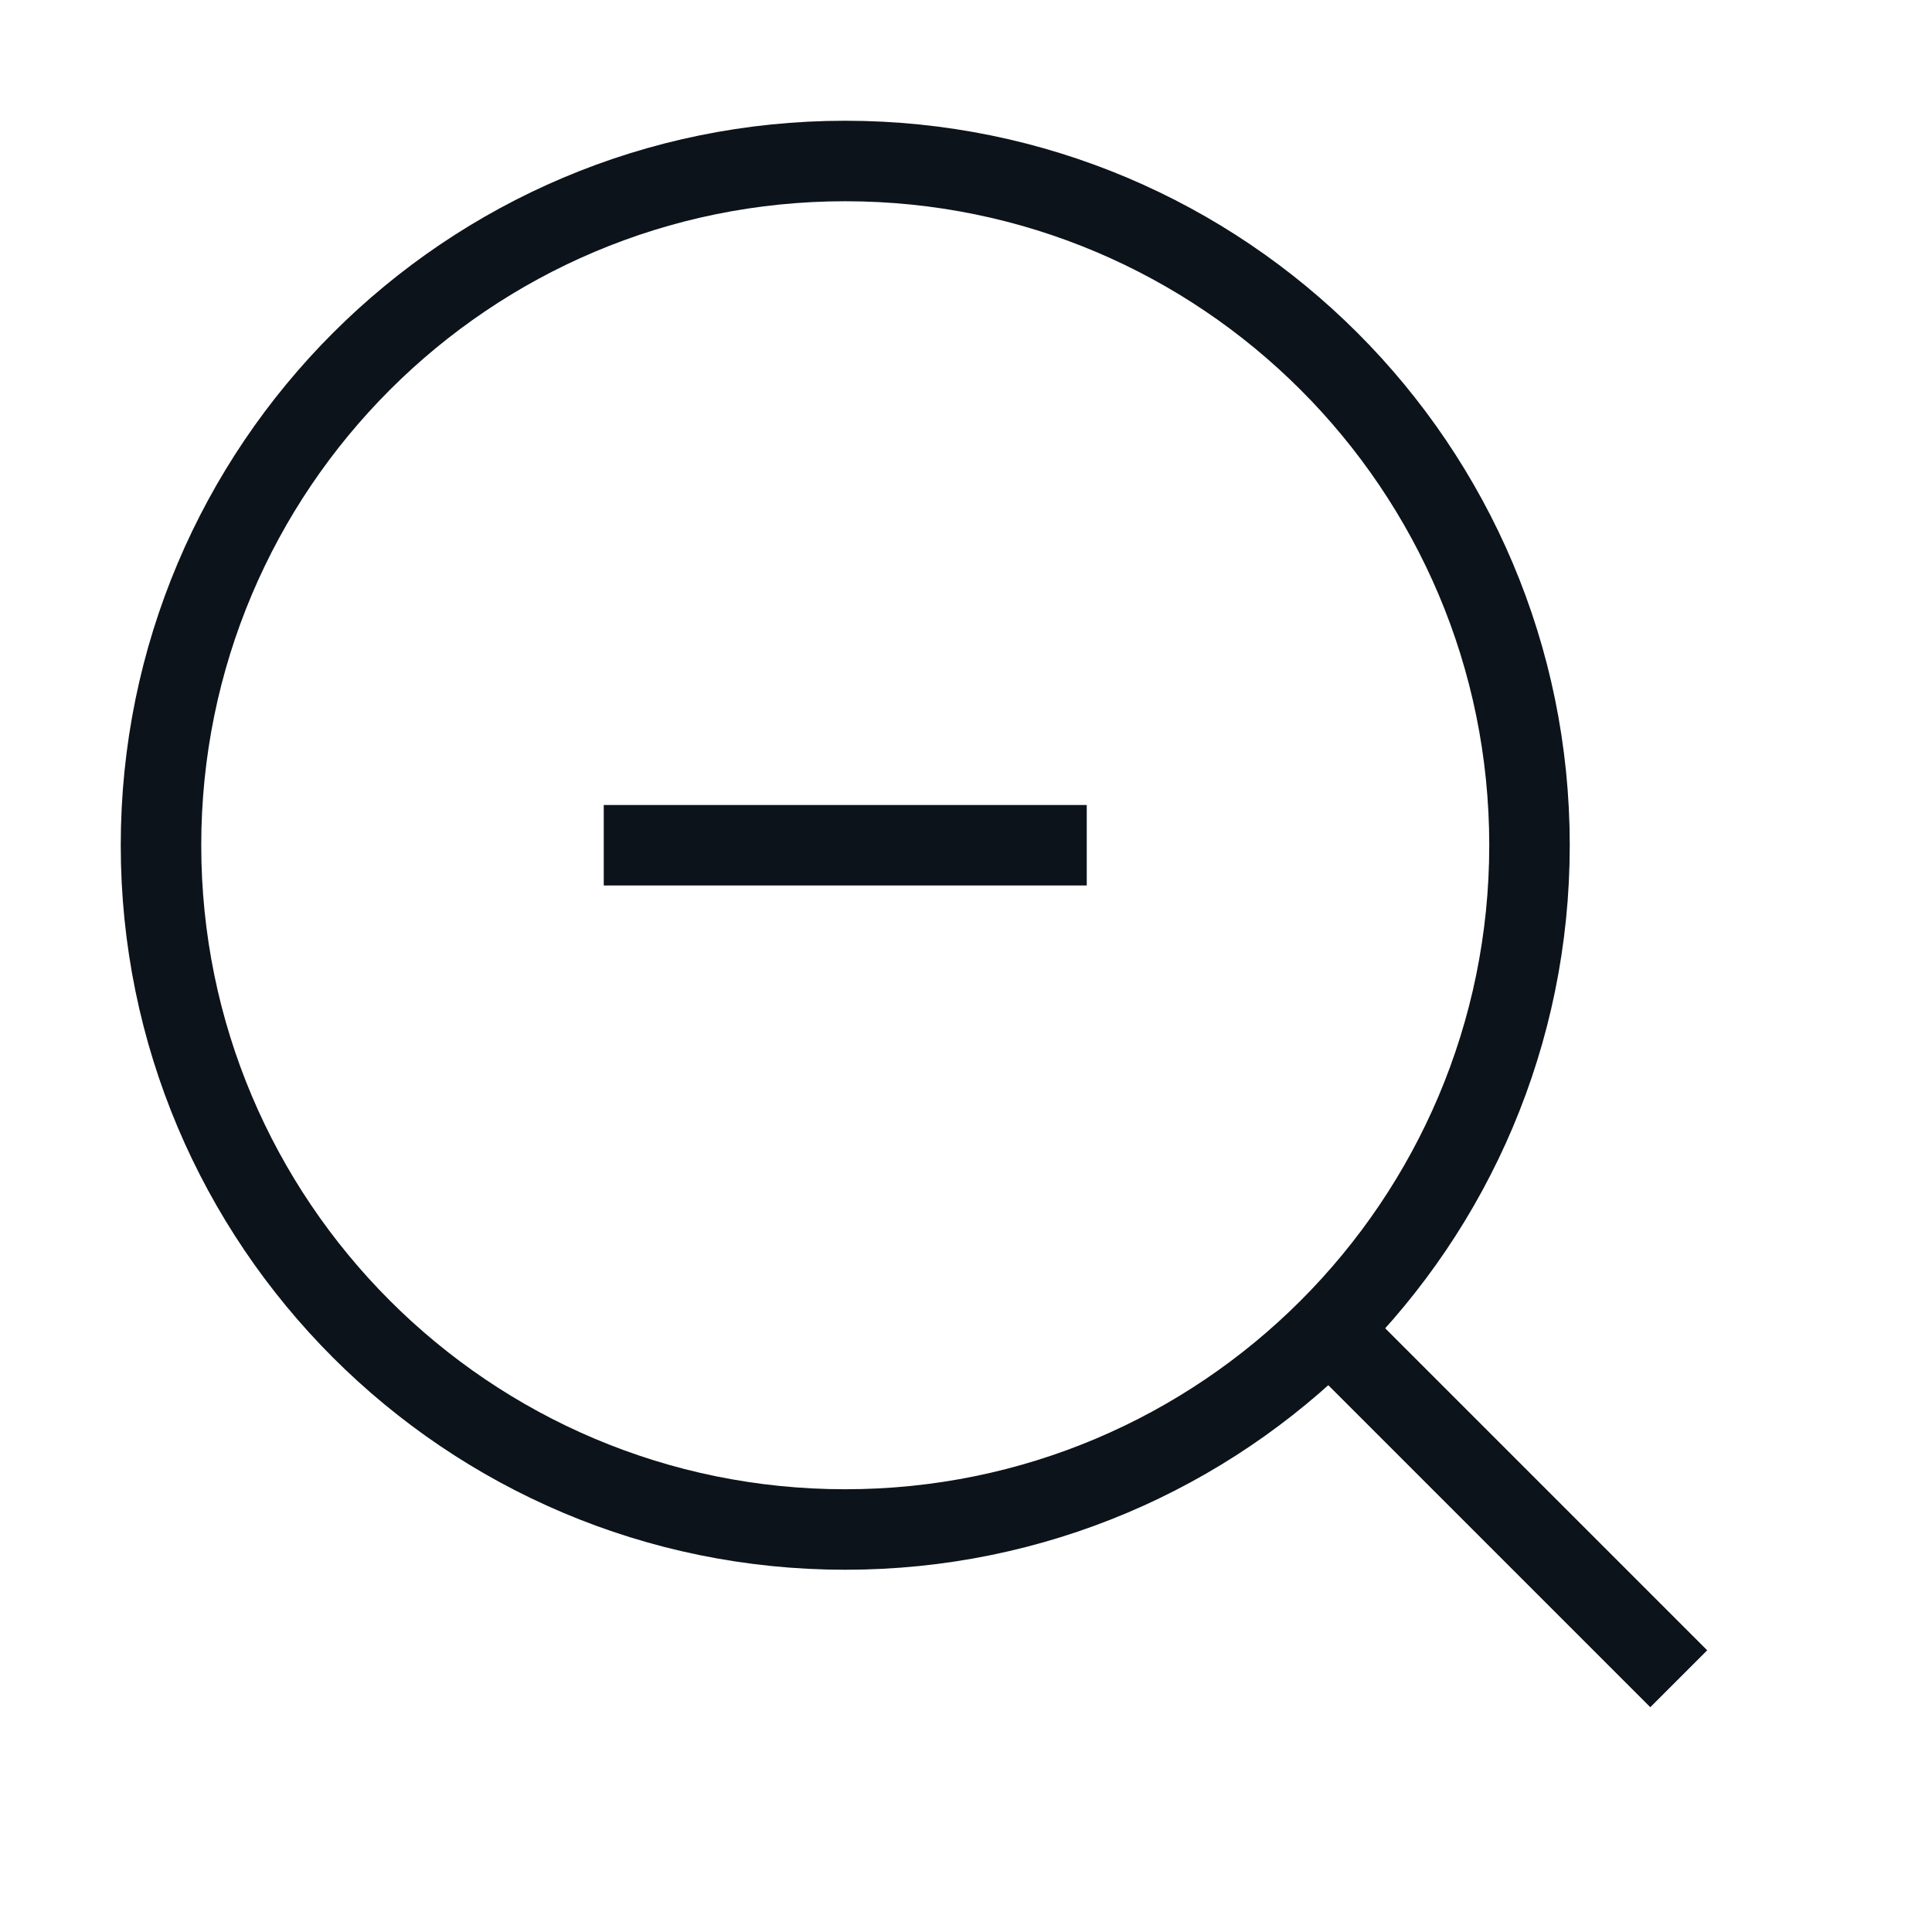
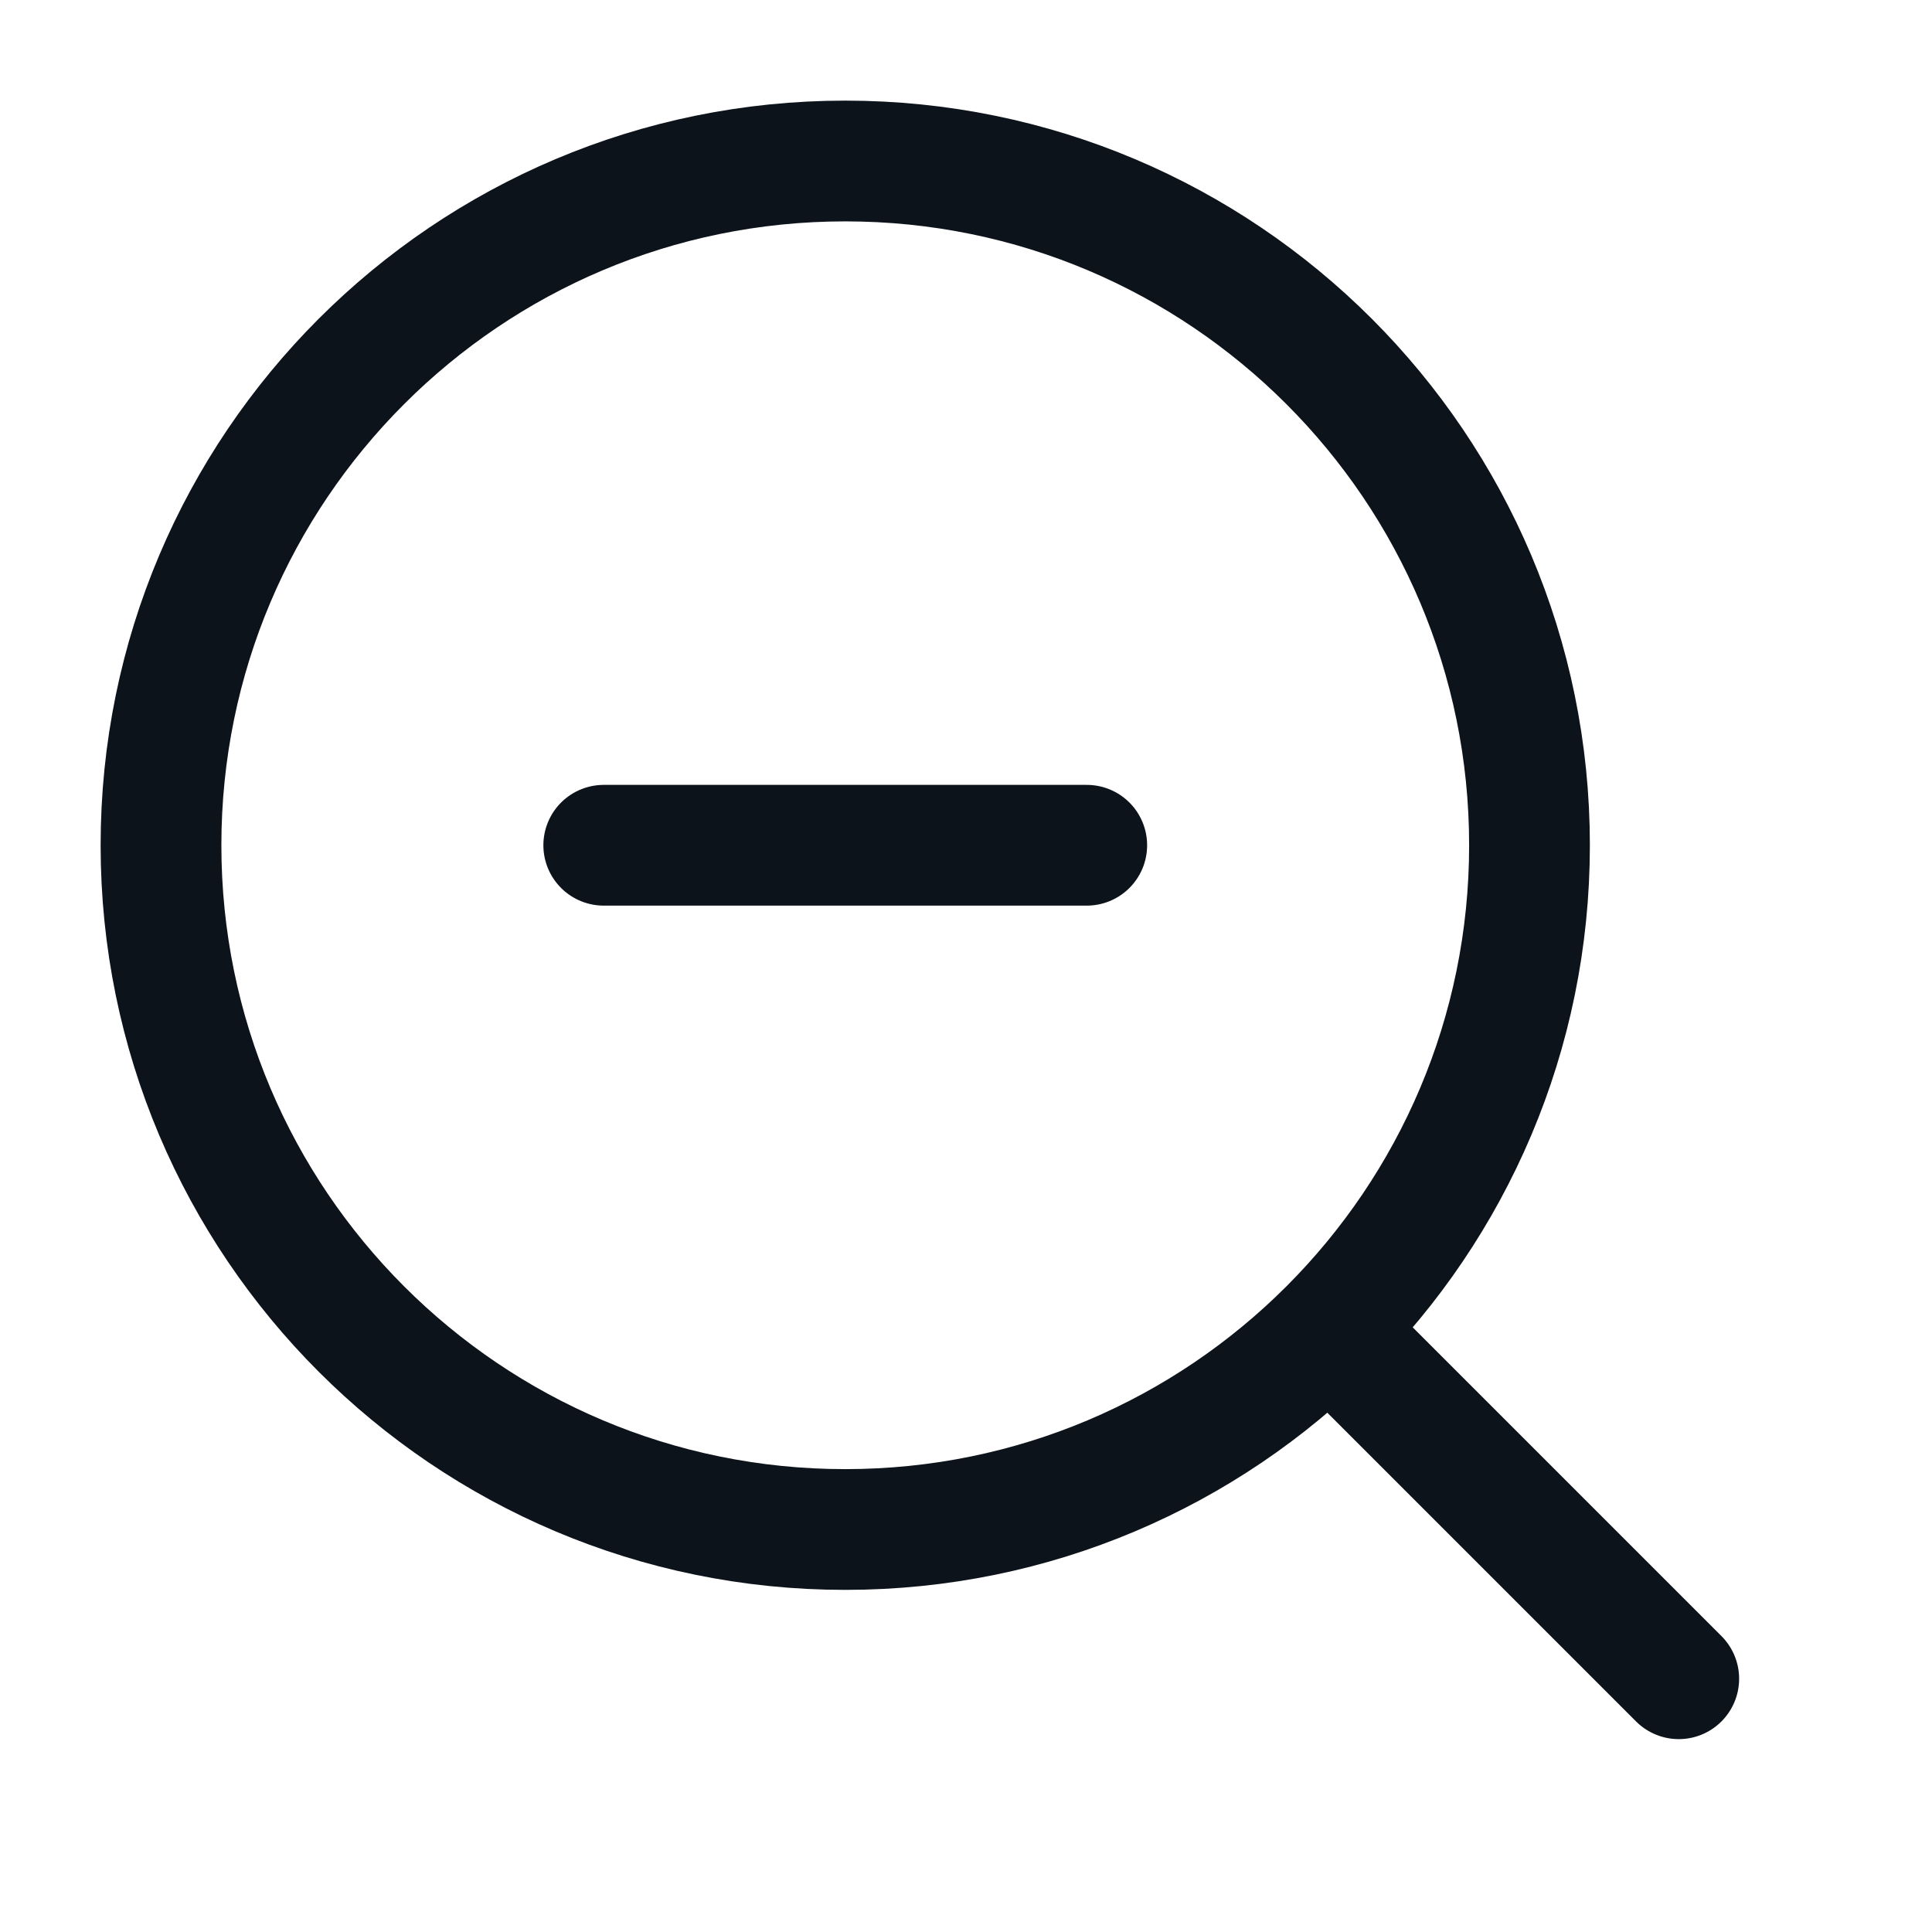
- <svg fill="none" viewBox="0 0 24 24">
-   <path fill="#F5F5F5" d="M0 0h24v24H0z" />
-   <path fill="white" d="M-264.666-437.5h793v822h-793z" />
-   <path stroke="#0D131A" d="M10.5 19a8.5 8.5 0 1 0 0-17 8.5 8.5 0 0 0 0 17Zm-3-8.5h6m3.11 6.11 4.244 4.244" />
+ <svg xmlns="http://www.w3.org/2000/svg" width="24" height="24" viewBox="0 0 24 24" fill="none">
+   <rect width="24" height="24" fill="#F5F5F5" />
+   <rect width="793" height="822" transform="translate(-264.666 -437.5)" fill="white" />
+   <path d="M10.5 19C15.194 19 19 15.194 19 10.5C19 5.806 15.194 2 10.5 2C5.806 2 2 5.806 2 10.5C2 15.194 5.806 19 10.5 19Z" stroke="#0D131A" stroke-width="1.5" stroke-linejoin="round" />
+   <path d="M7.5 10.5H13.5" stroke="#0D131A" stroke-width="1.5" stroke-linecap="round" stroke-linejoin="round" />
+   <path d="M16.611 16.611L20.854 20.854" stroke="#0D131A" stroke-width="1.5" stroke-linecap="round" stroke-linejoin="round" />
</svg>
